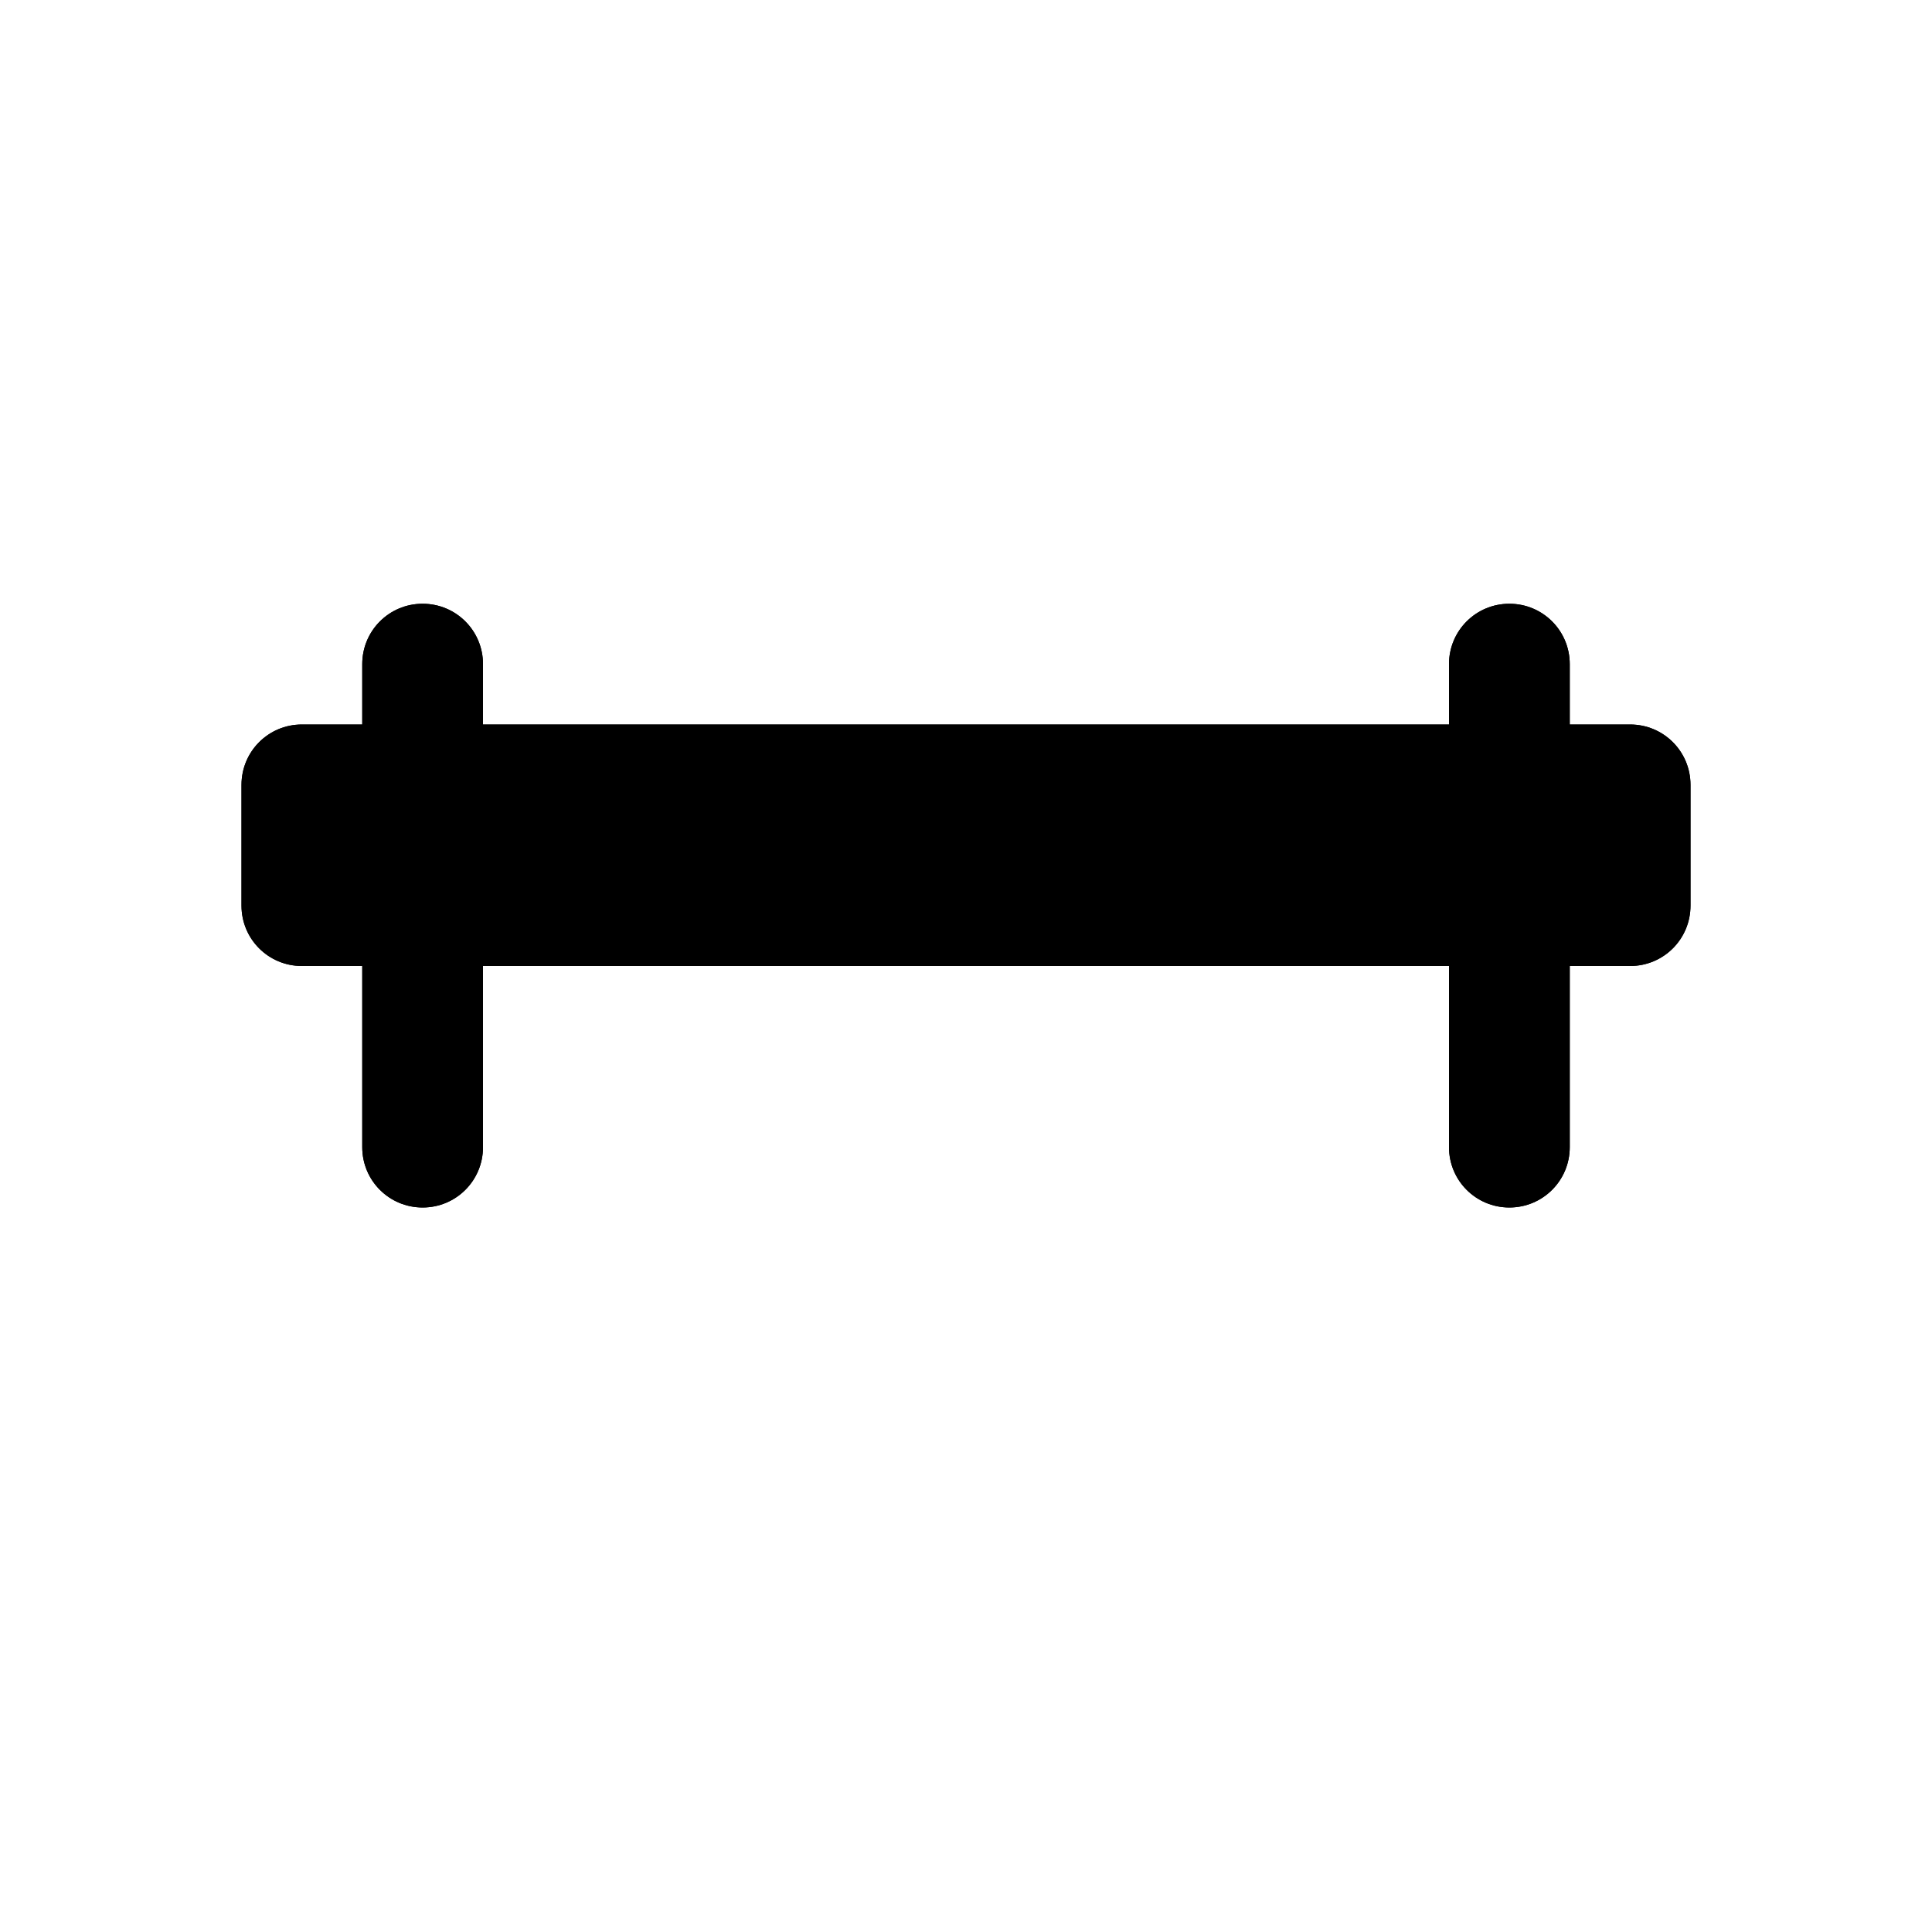
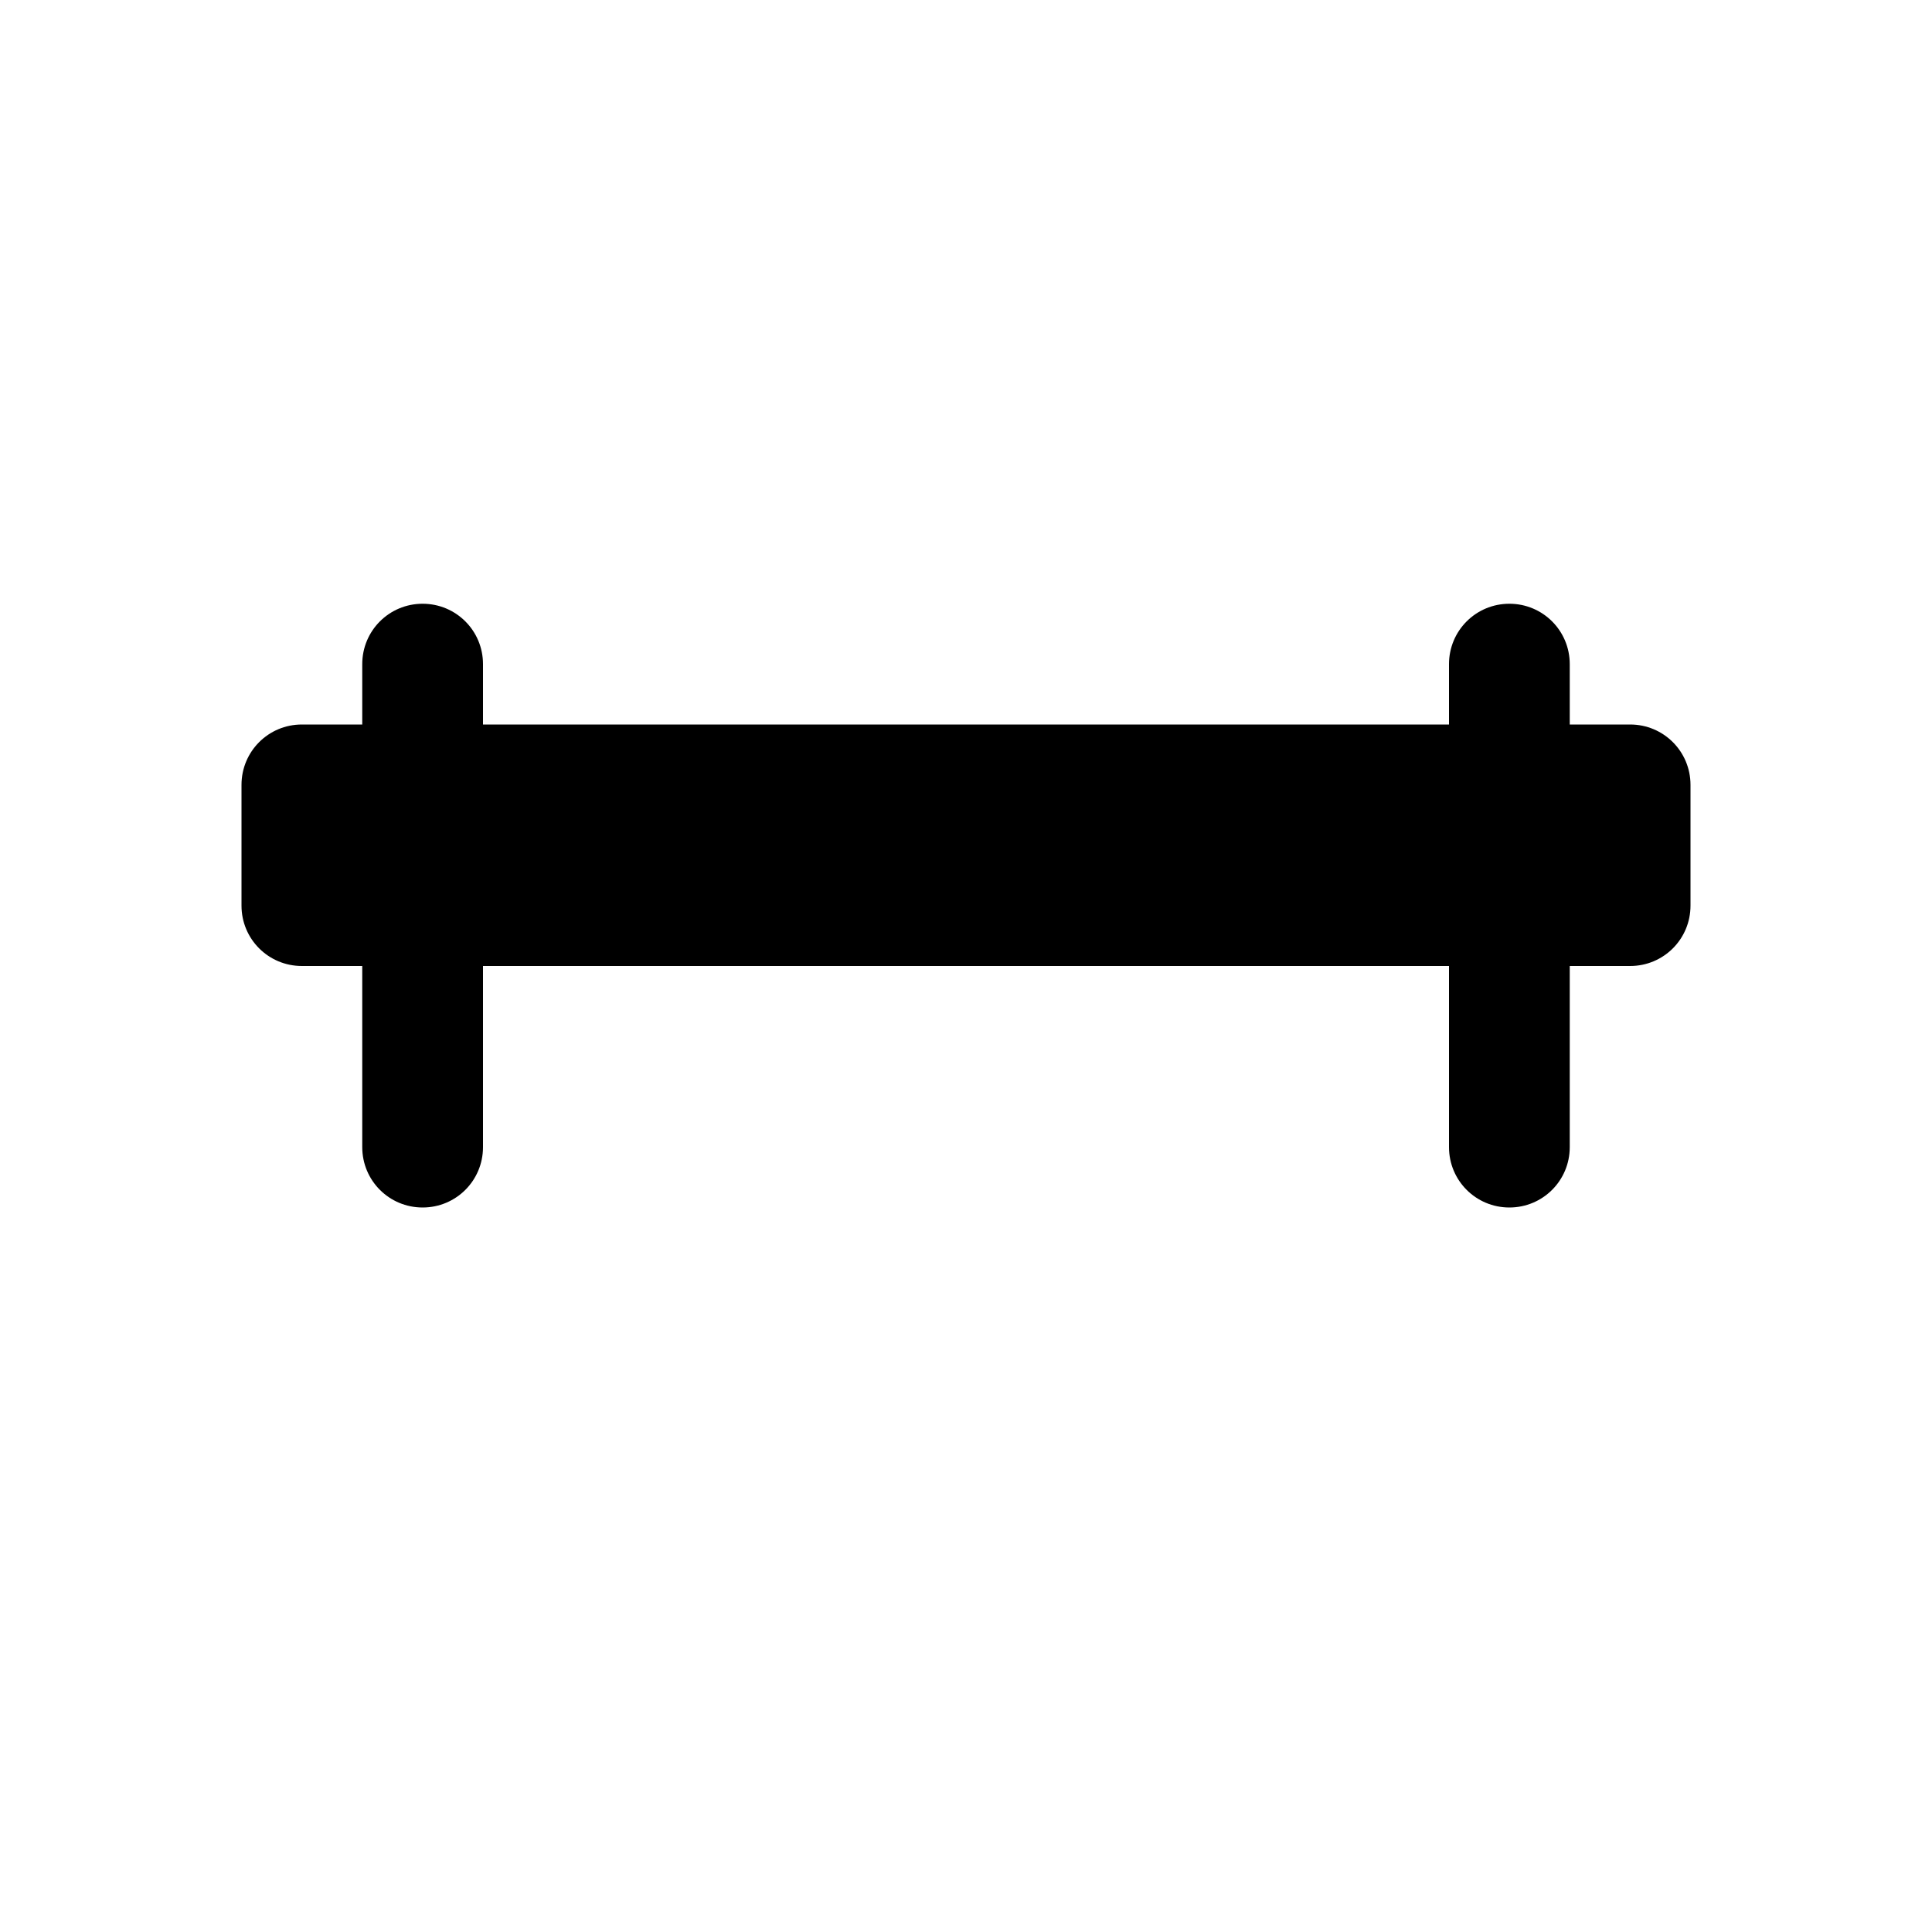
- <svg xmlns="http://www.w3.org/2000/svg" baseProfile="full" height="16" version="1.1" width="16">
-   <defs />
-   <path d="m 291.5,469 c -0.277,0 -0.5,0.223 -0.5,0.5 v 0.5 h -0.5 c -0.277,0 -0.5,0.223 -0.5,0.5 v 1 c 0,0.277 0.223,0.5 0.5,0.5 h 0.5 v 1.5 c 0,0.277 0.223,0.5 0.5,0.5 0.277,0 0.5,-0.223 0.5,-0.5 V 472 h 8 v 1.5 c 0,0.277 0.223,0.5 0.5,0.5 0.277,0 0.5,-0.223 0.5,-0.5 V 472 h 0.5 c 0.277,0 0.5,-0.223 0.5,-0.5 v -1 c 0,-0.277 -0.223,-0.5 -0.5,-0.5 H 301 v -0.5 c 0,-0.277 -0.223,-0.5 -0.5,-0.5 -0.277,0 -0.5,0.223 -0.5,0.5 v 0.5 h -8 v -0.5 c 0,-0.277 -0.223,-0.5 -0.5,-0.5 z" fill="#000" transform="translate(8.0,8.0) translate(-296.0,-472.0)" />
-   <path d="m 291.5,469 c -0.277,0 -0.5,0.223 -0.5,0.5 v 0.5 h -0.5 c -0.277,0 -0.5,0.223 -0.5,0.5 v 1 c 0,0.277 0.223,0.5 0.5,0.5 h 0.5 v 1.5 c 0,0.277 0.223,0.5 0.5,0.5 0.277,0 0.5,-0.223 0.5,-0.5 V 472 h 8 v 1.5 c 0,0.277 0.223,0.5 0.5,0.5 0.277,0 0.5,-0.223 0.5,-0.5 V 472 h 0.5 c 0.277,0 0.5,-0.223 0.5,-0.5 v -1 c 0,-0.277 -0.223,-0.5 -0.5,-0.5 H 301 v -0.5 c 0,-0.277 -0.223,-0.5 -0.5,-0.5 -0.277,0 -0.5,0.223 -0.5,0.5 v 0.5 h -8 v -0.5 c 0,-0.277 -0.223,-0.5 -0.5,-0.5 z" fill="#000" transform="translate(8.0,8.0) translate(-296.0,-472.0)" />
+ <svg xmlns="http://www.w3.org/2000/svg" width="16" height="16">
+   <path d="M 3.5,5.0 C 3.223,5.0 3.0,5.223 3.0,5.5 L 3.0,6.0 L 2.5,6.0 C 2.223,6.0 2.0,6.223 2.0,6.5 L 2.0,7.5 C 2.0,7.777 2.223,8.0 2.5,8.0 L 3.0,8.0 L 3.0,9.5 C 3.0,9.777 3.223,10.0 3.5,10.0 C 3.777,10.0 4.0,9.777 4.0,9.5 L 4.0,8.0 L 12.0,8.0 L 12.0,9.5 C 12.0,9.777 12.223,10.0 12.5,10.0 C 12.777,10.0 13.0,9.777 13.0,9.5 L 13.0,8.0 L 13.5,8.0 C 13.777,8.0 14.0,7.777 14.0,7.5 L 14.0,6.5 C 14.0,6.223 13.777,6.0 13.5,6.0 L 13.0,6.0 L 13.0,5.5 C 13.0,5.223 12.777,5.0 12.5,5.0 C 12.223,5.0 12.0,5.223 12.0,5.5 L 12.0,6.0 L 4.0,6.0 L 4.0,5.5 C 4.0,5.223 3.777,5.0 3.5,5.0" fill="#000" />
</svg>
